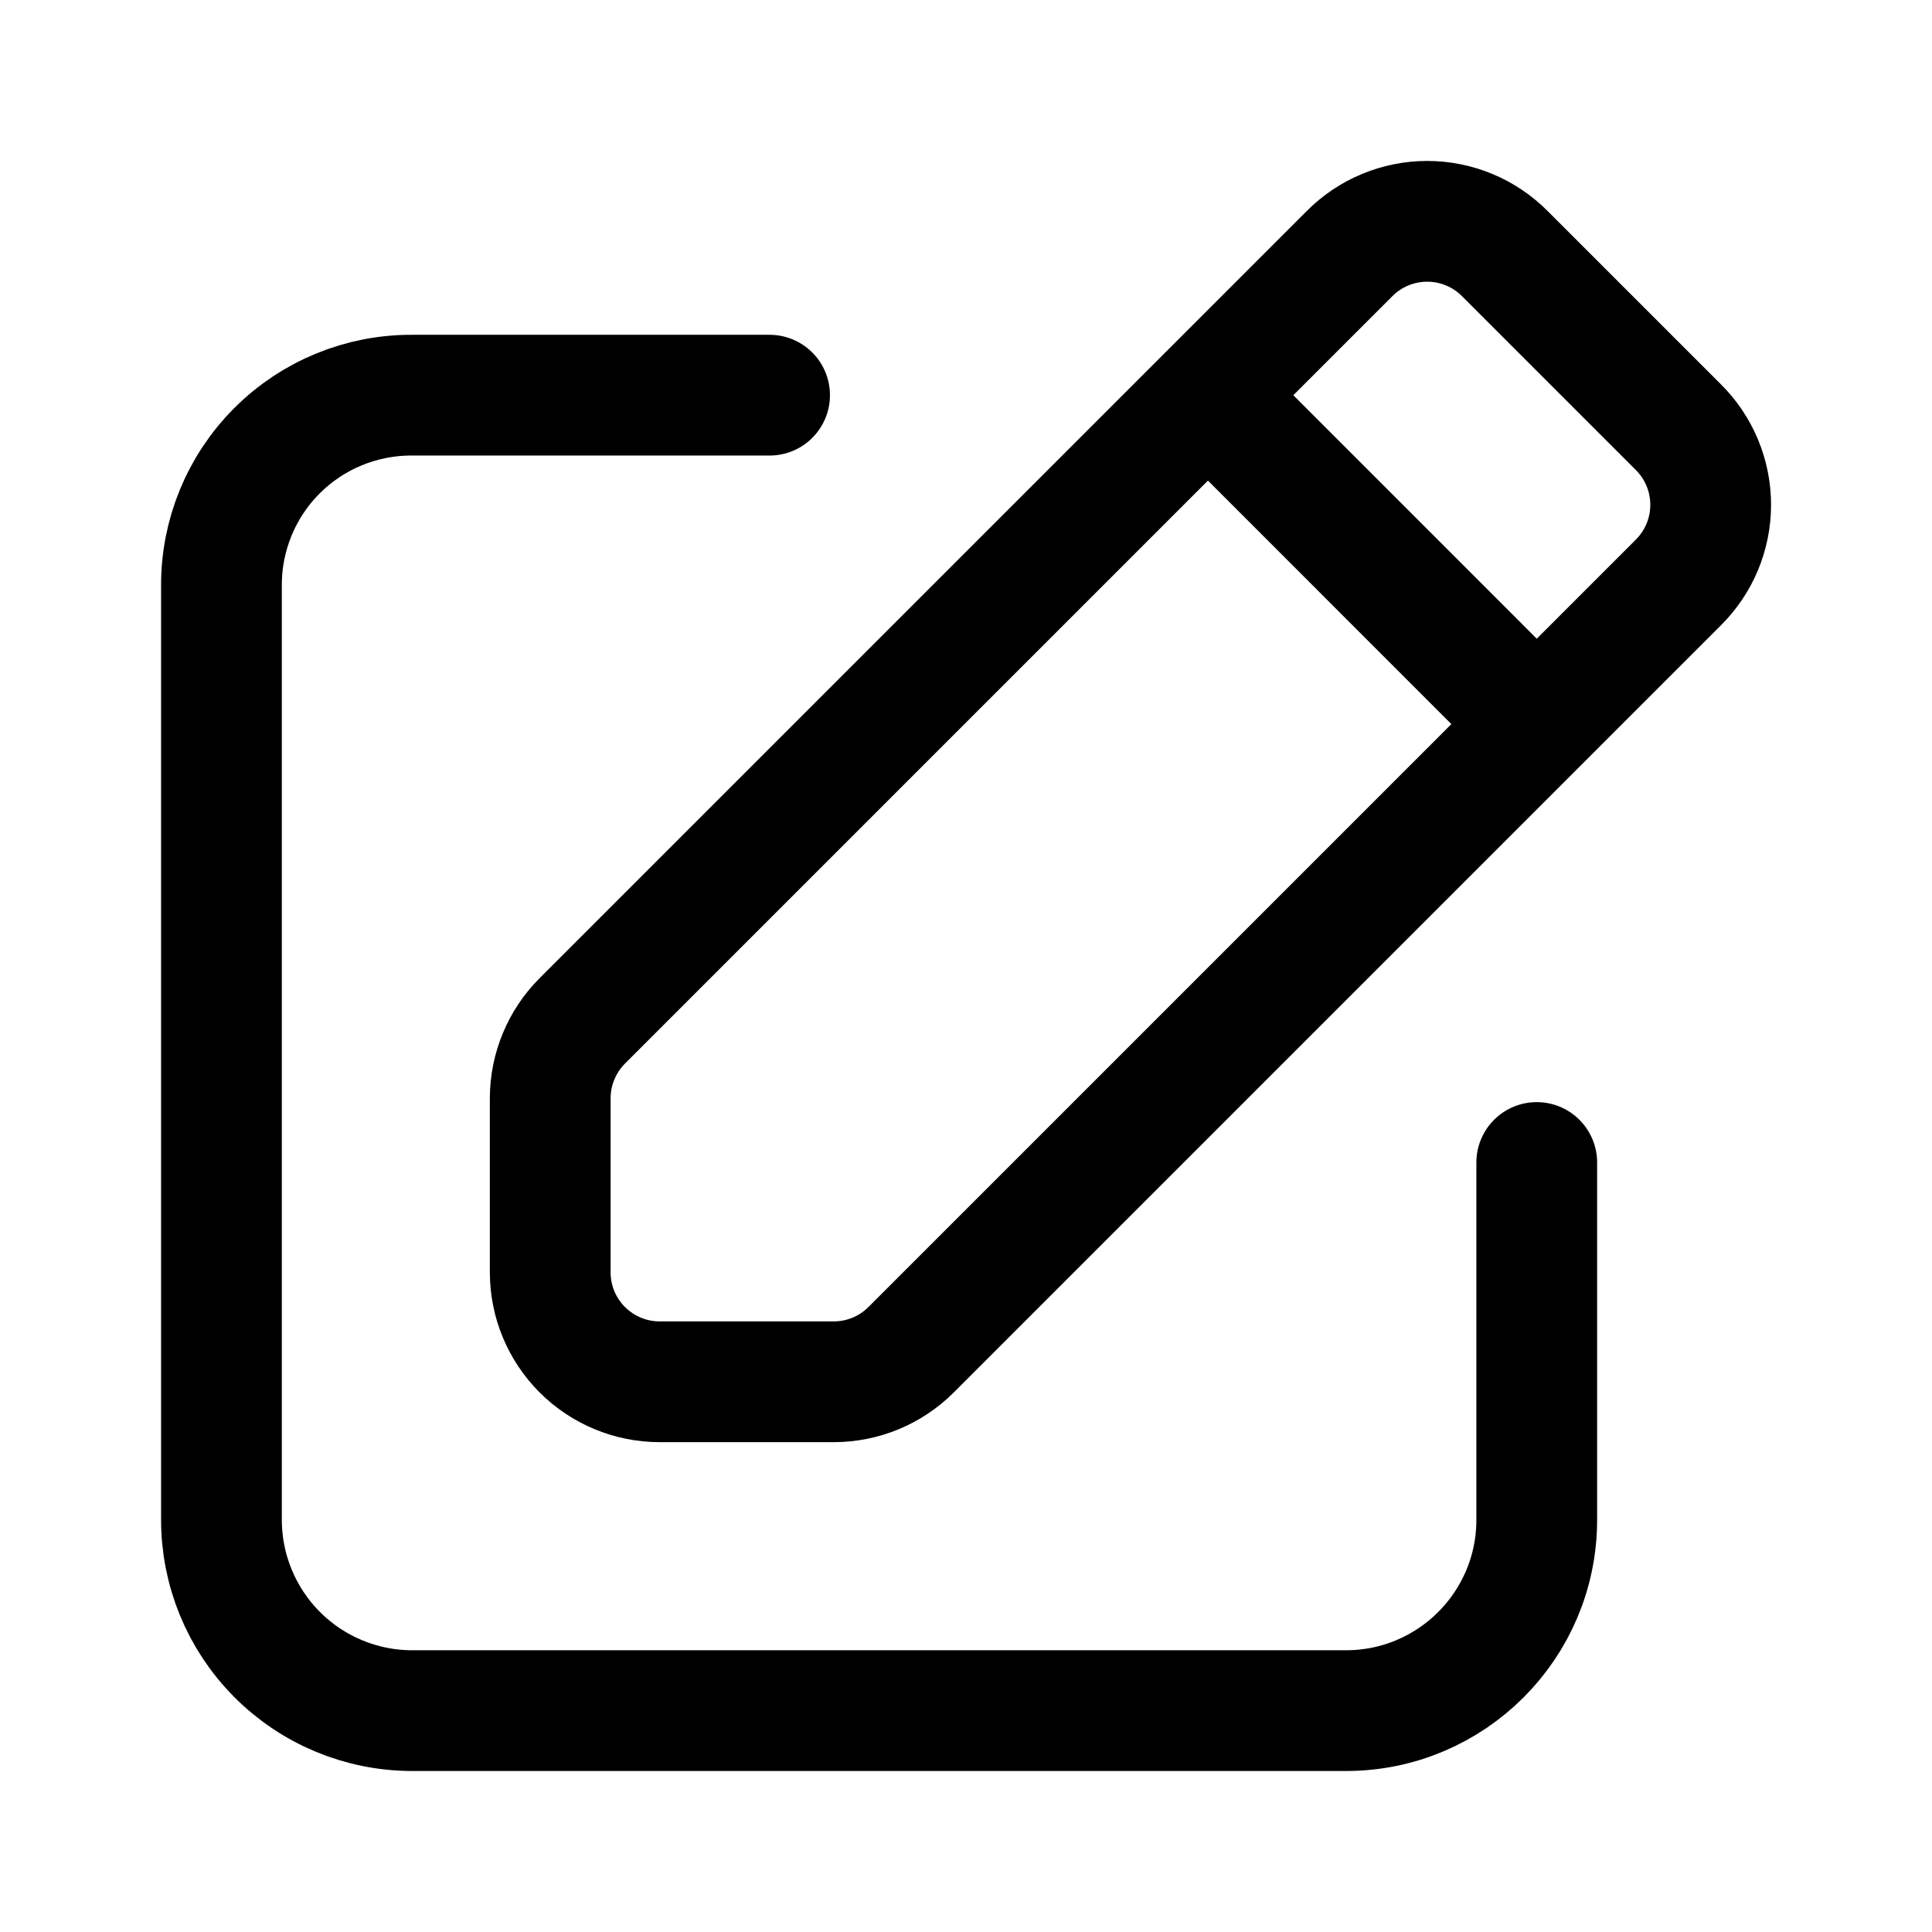
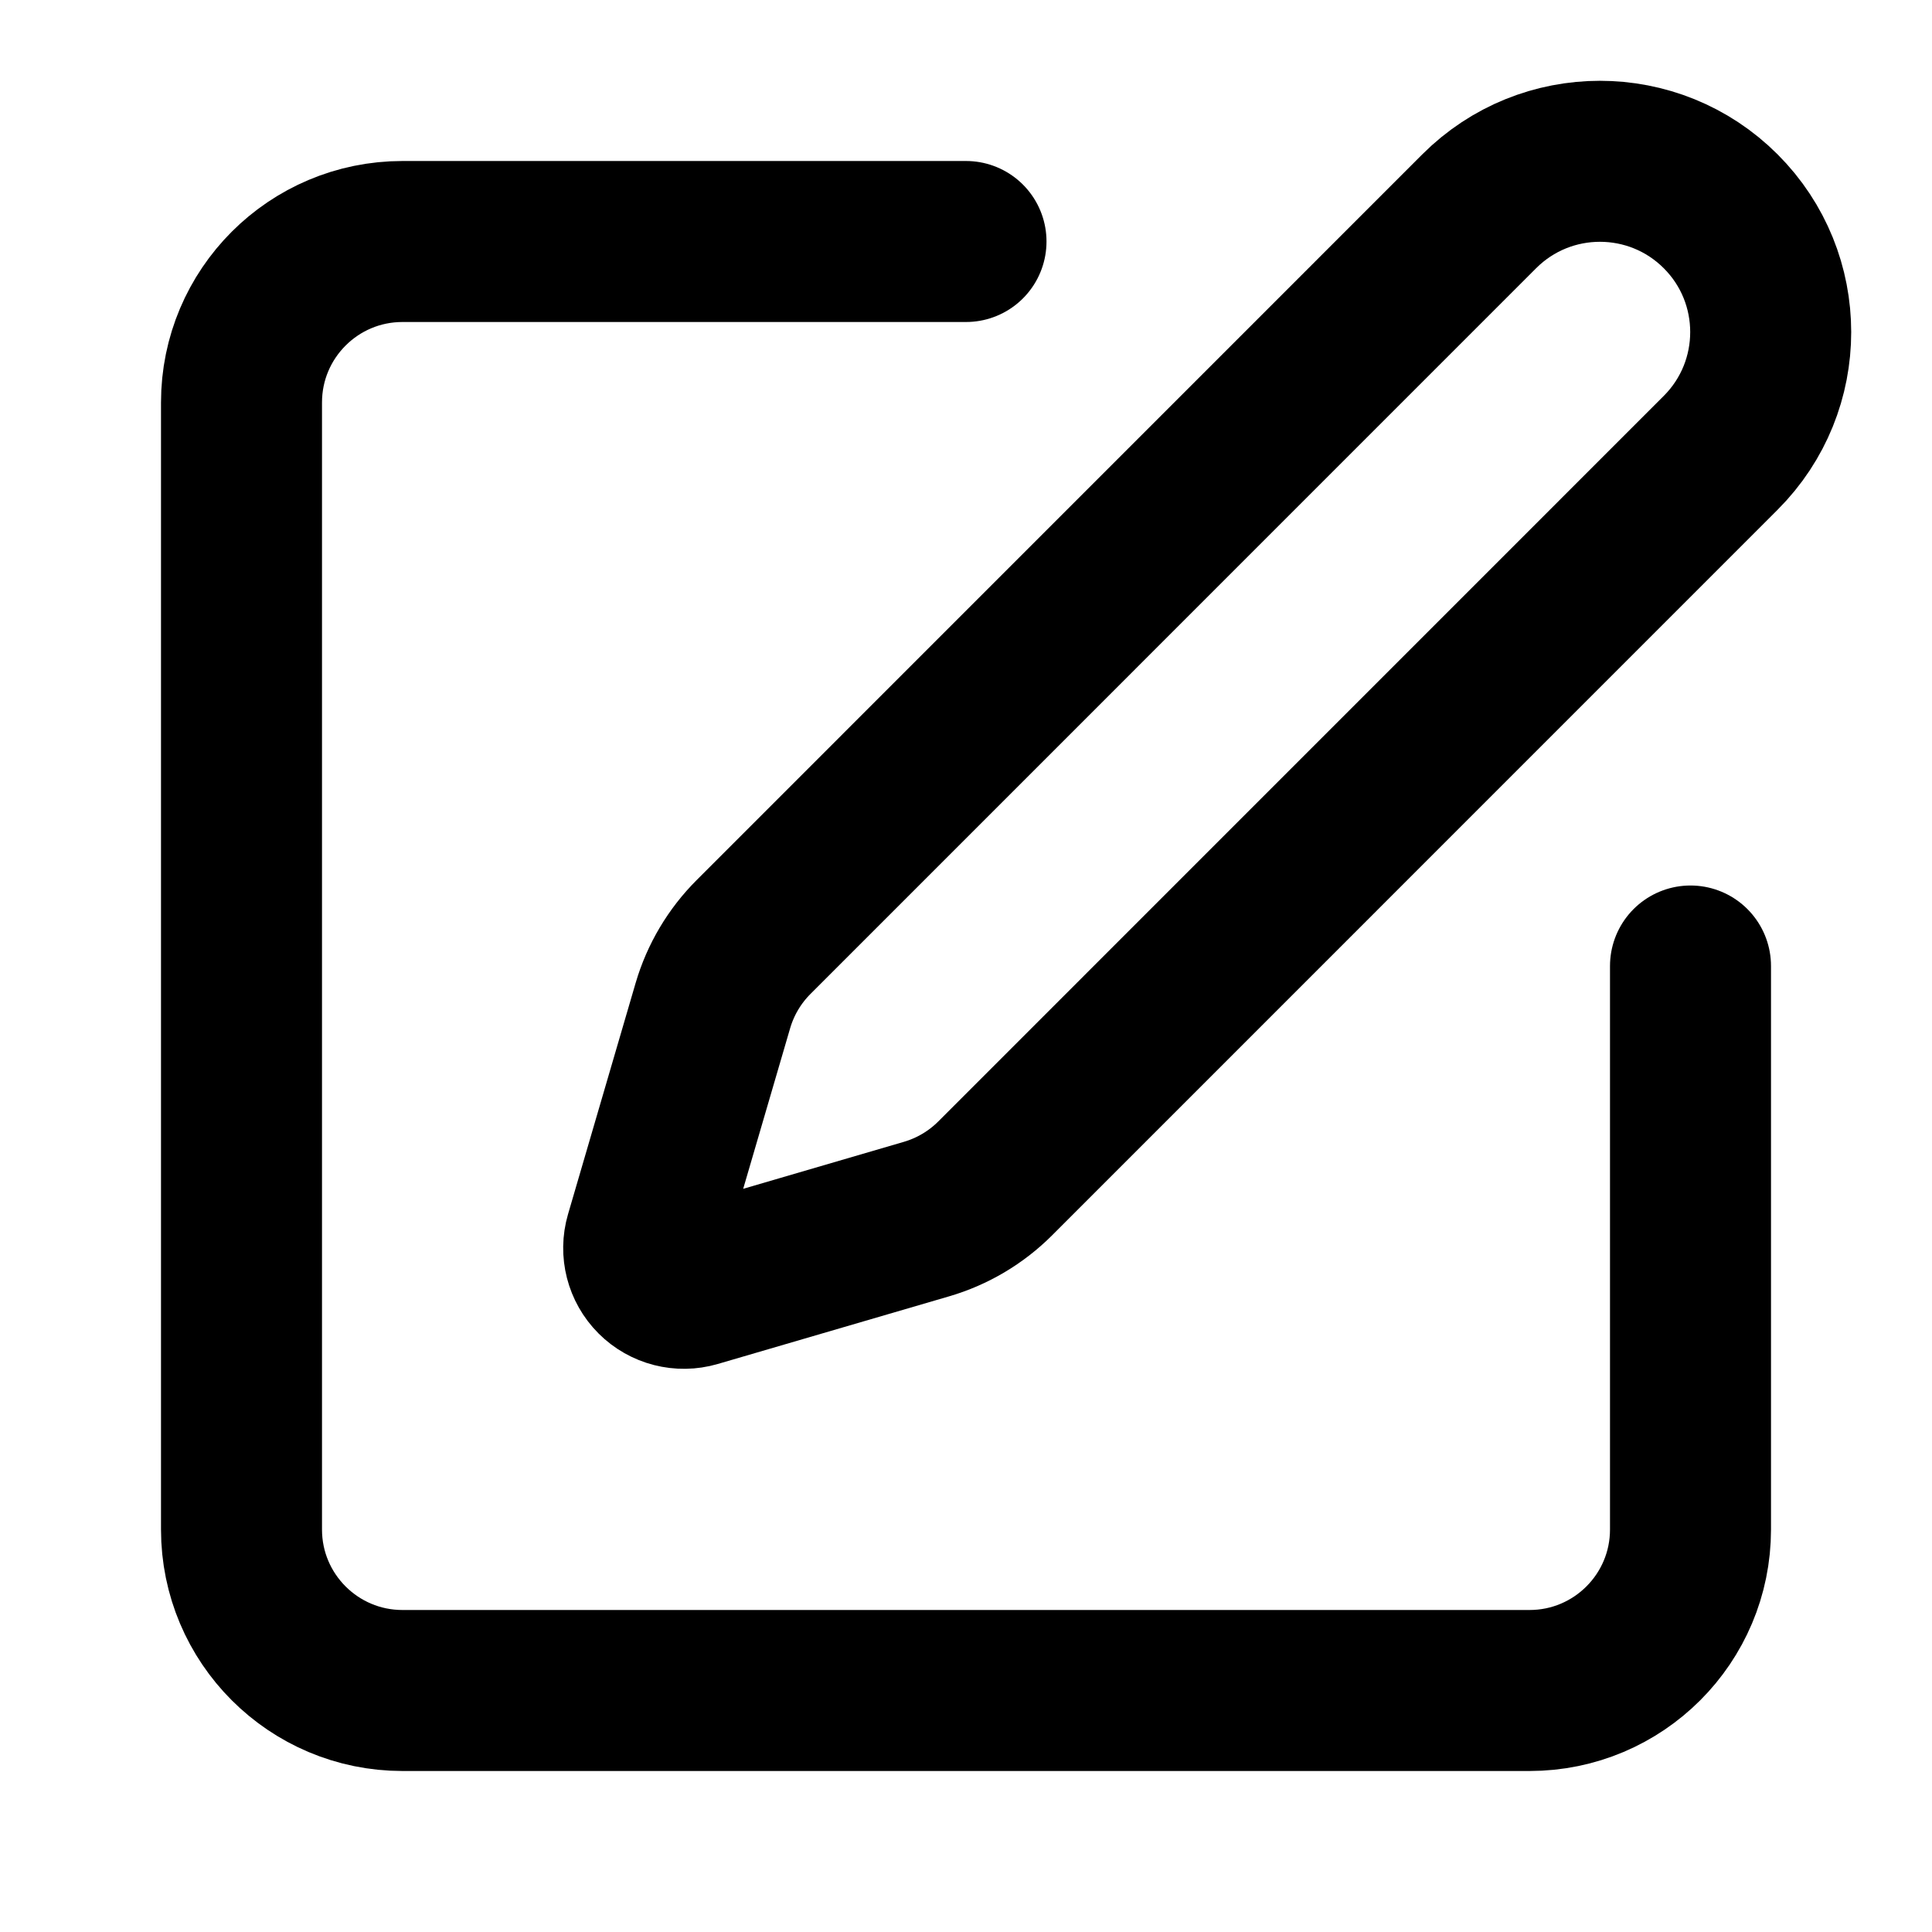
<svg xmlns="http://www.w3.org/2000/svg" width="1em" height="1em" viewBox="0 0 24 24">
-   <g fill="none" stroke="currentColor" stroke-linecap="round" stroke-linejoin="round" stroke-width="1.5">
-     <path d="M19.09 14.441v4.44a2.37 2.37 0 0 1-2.369 2.369H5.12a2.37 2.37 0 0 1-2.369-2.383V7.279a2.356 2.356 0 0 1 2.37-2.37H9.56" />
-     <path d="M6.835 15.803v-2.165c.002-.357.144-.7.395-.953l9.532-9.532a1.36 1.36 0 0 1 1.934 0l2.151 2.151a1.36 1.36 0 0 1 0 1.934l-9.532 9.532a1.36 1.36 0 0 1-.953.395H8.197a1.36 1.36 0 0 1-1.362-1.362M19.09 8.995l-4.085-4.086" />
+   <g fill="none" stroke="currentColor" stroke-linecap="round" stroke-linejoin="round" stroke-width="2">
+     <path d="M12 3H5a2 2 0 0 0-2 2v14a2 2 0 0 0 2 2h14a2 2 0 0 0 2-2v-7" />
+     <path d="M18.375 2.625a1 1 0 0 1 3 3l-9.013 9.014a2 2 0 0 1-.853.505l-2.873.84a.5.5 0 0 1-.62-.62l.84-2.873a2 2 0 0 1 .506-.852z" />
  </g>
</svg>
